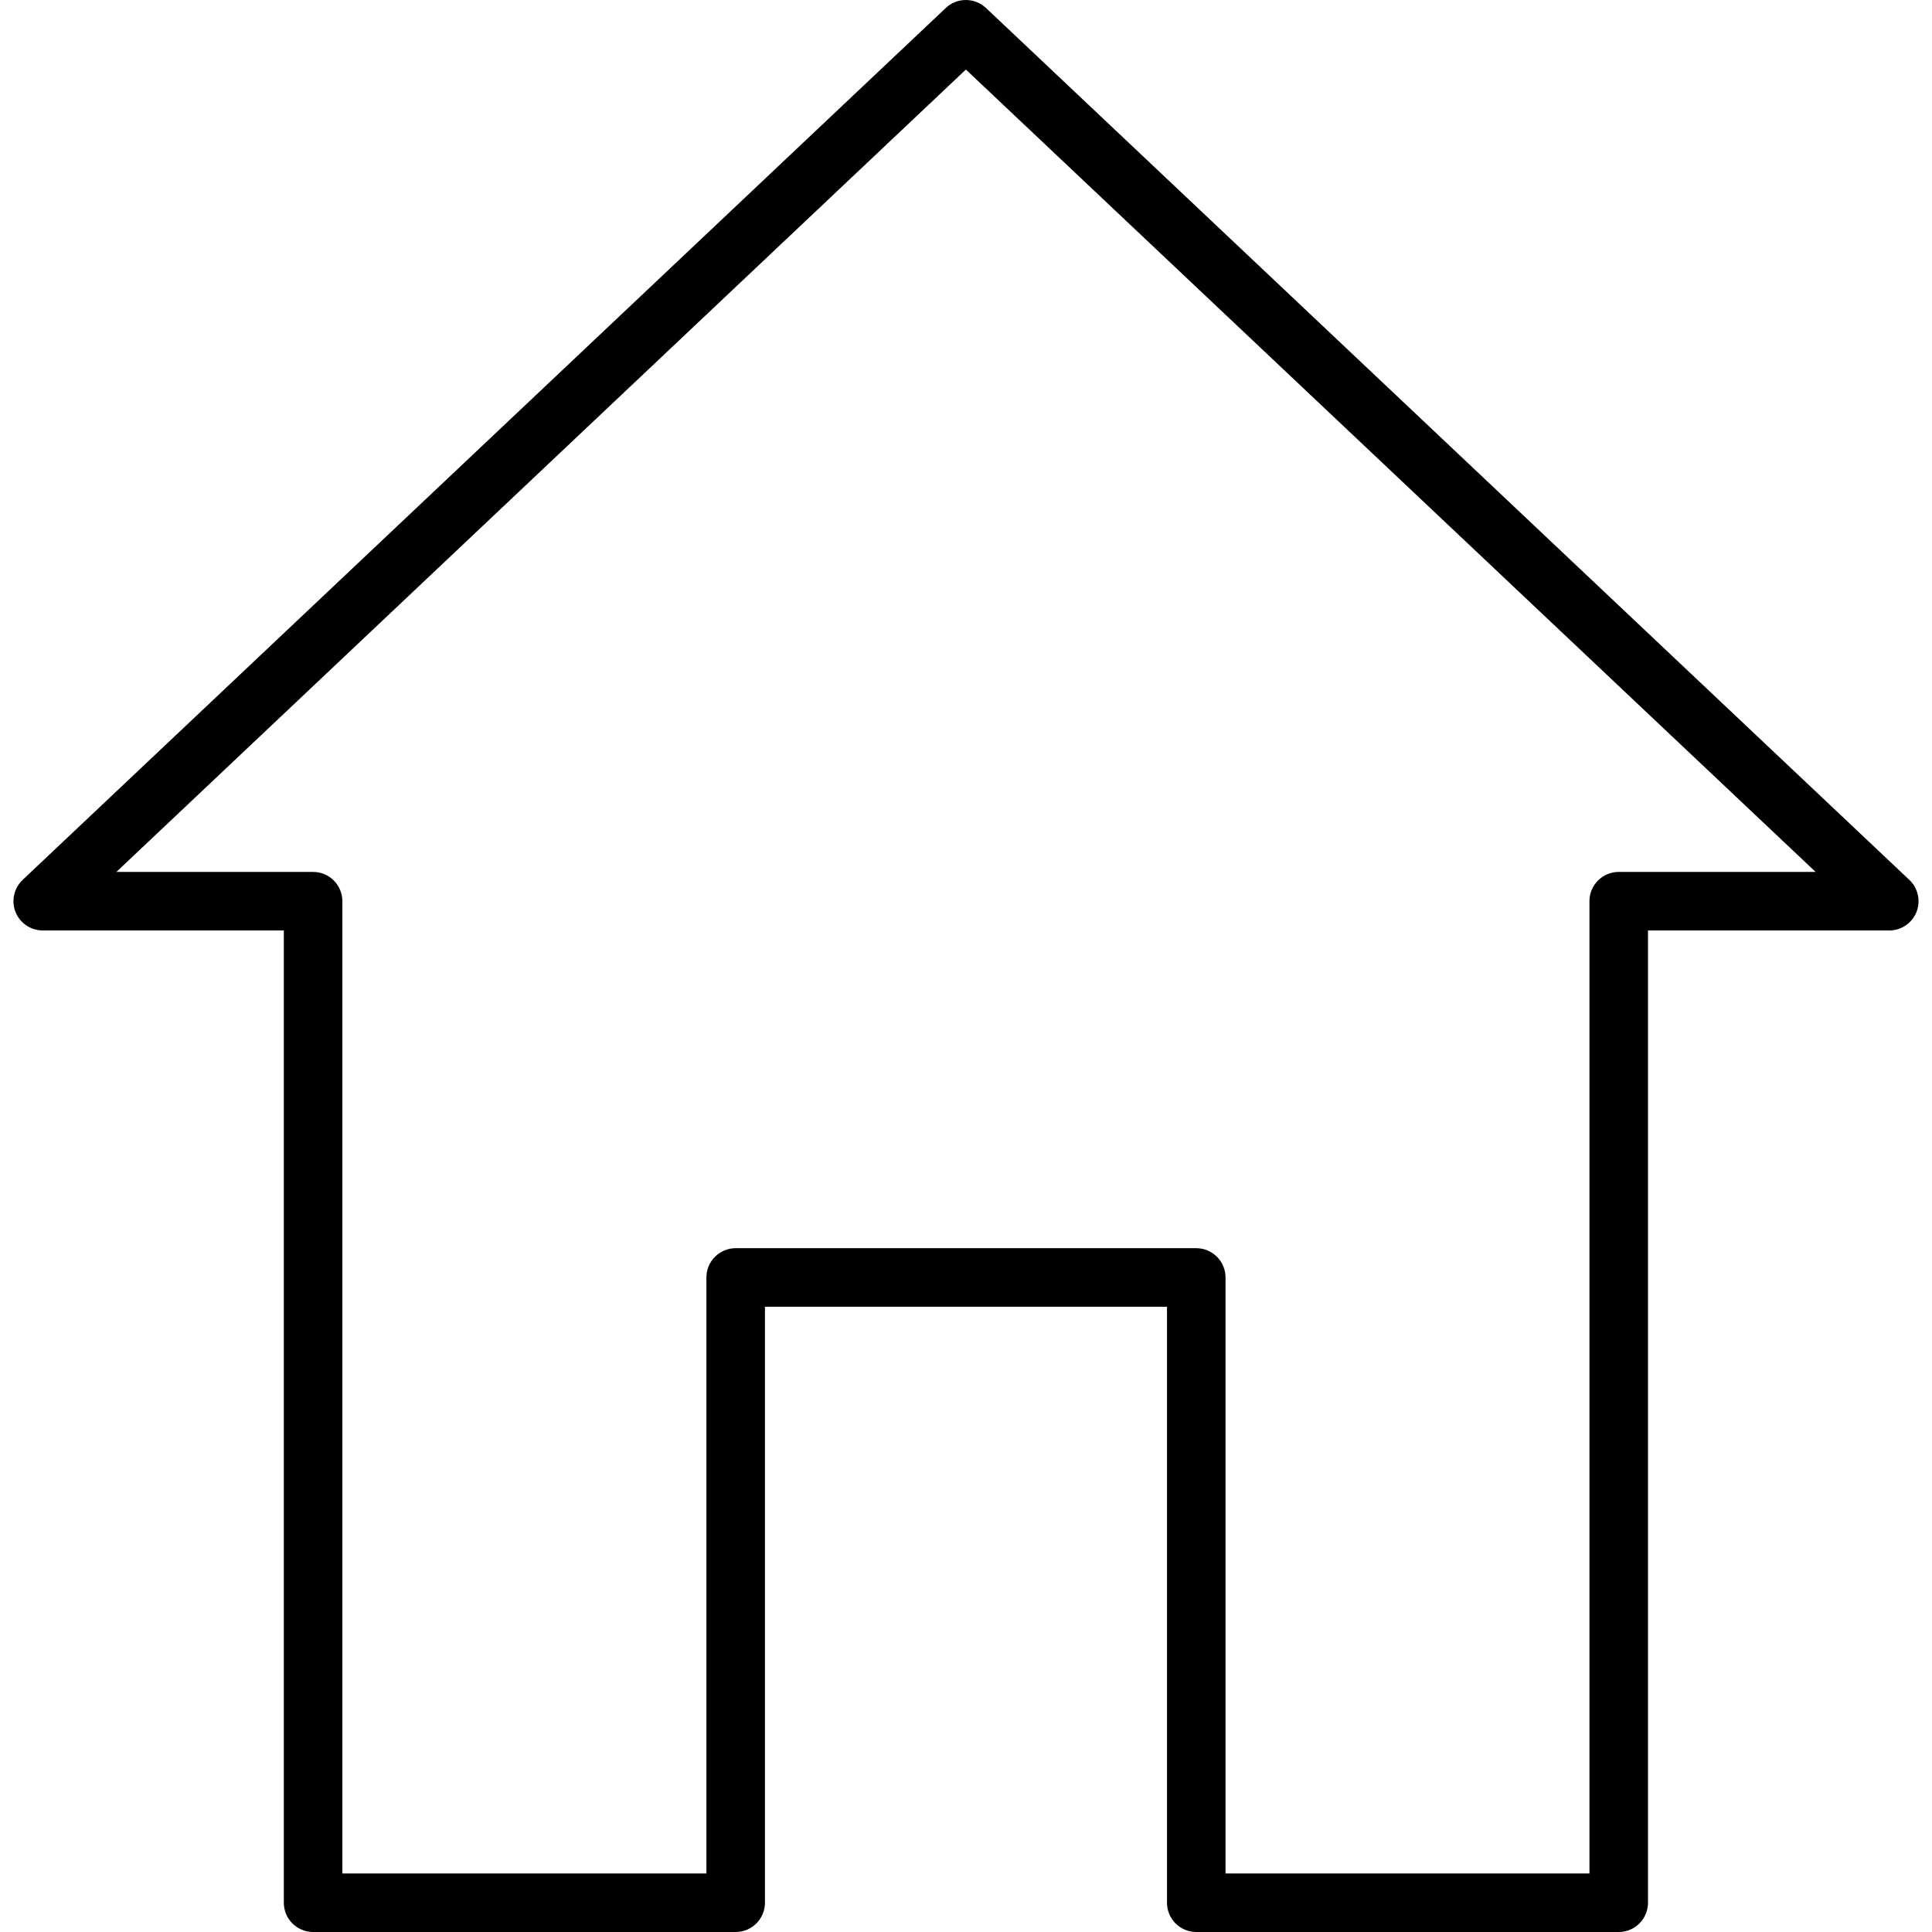
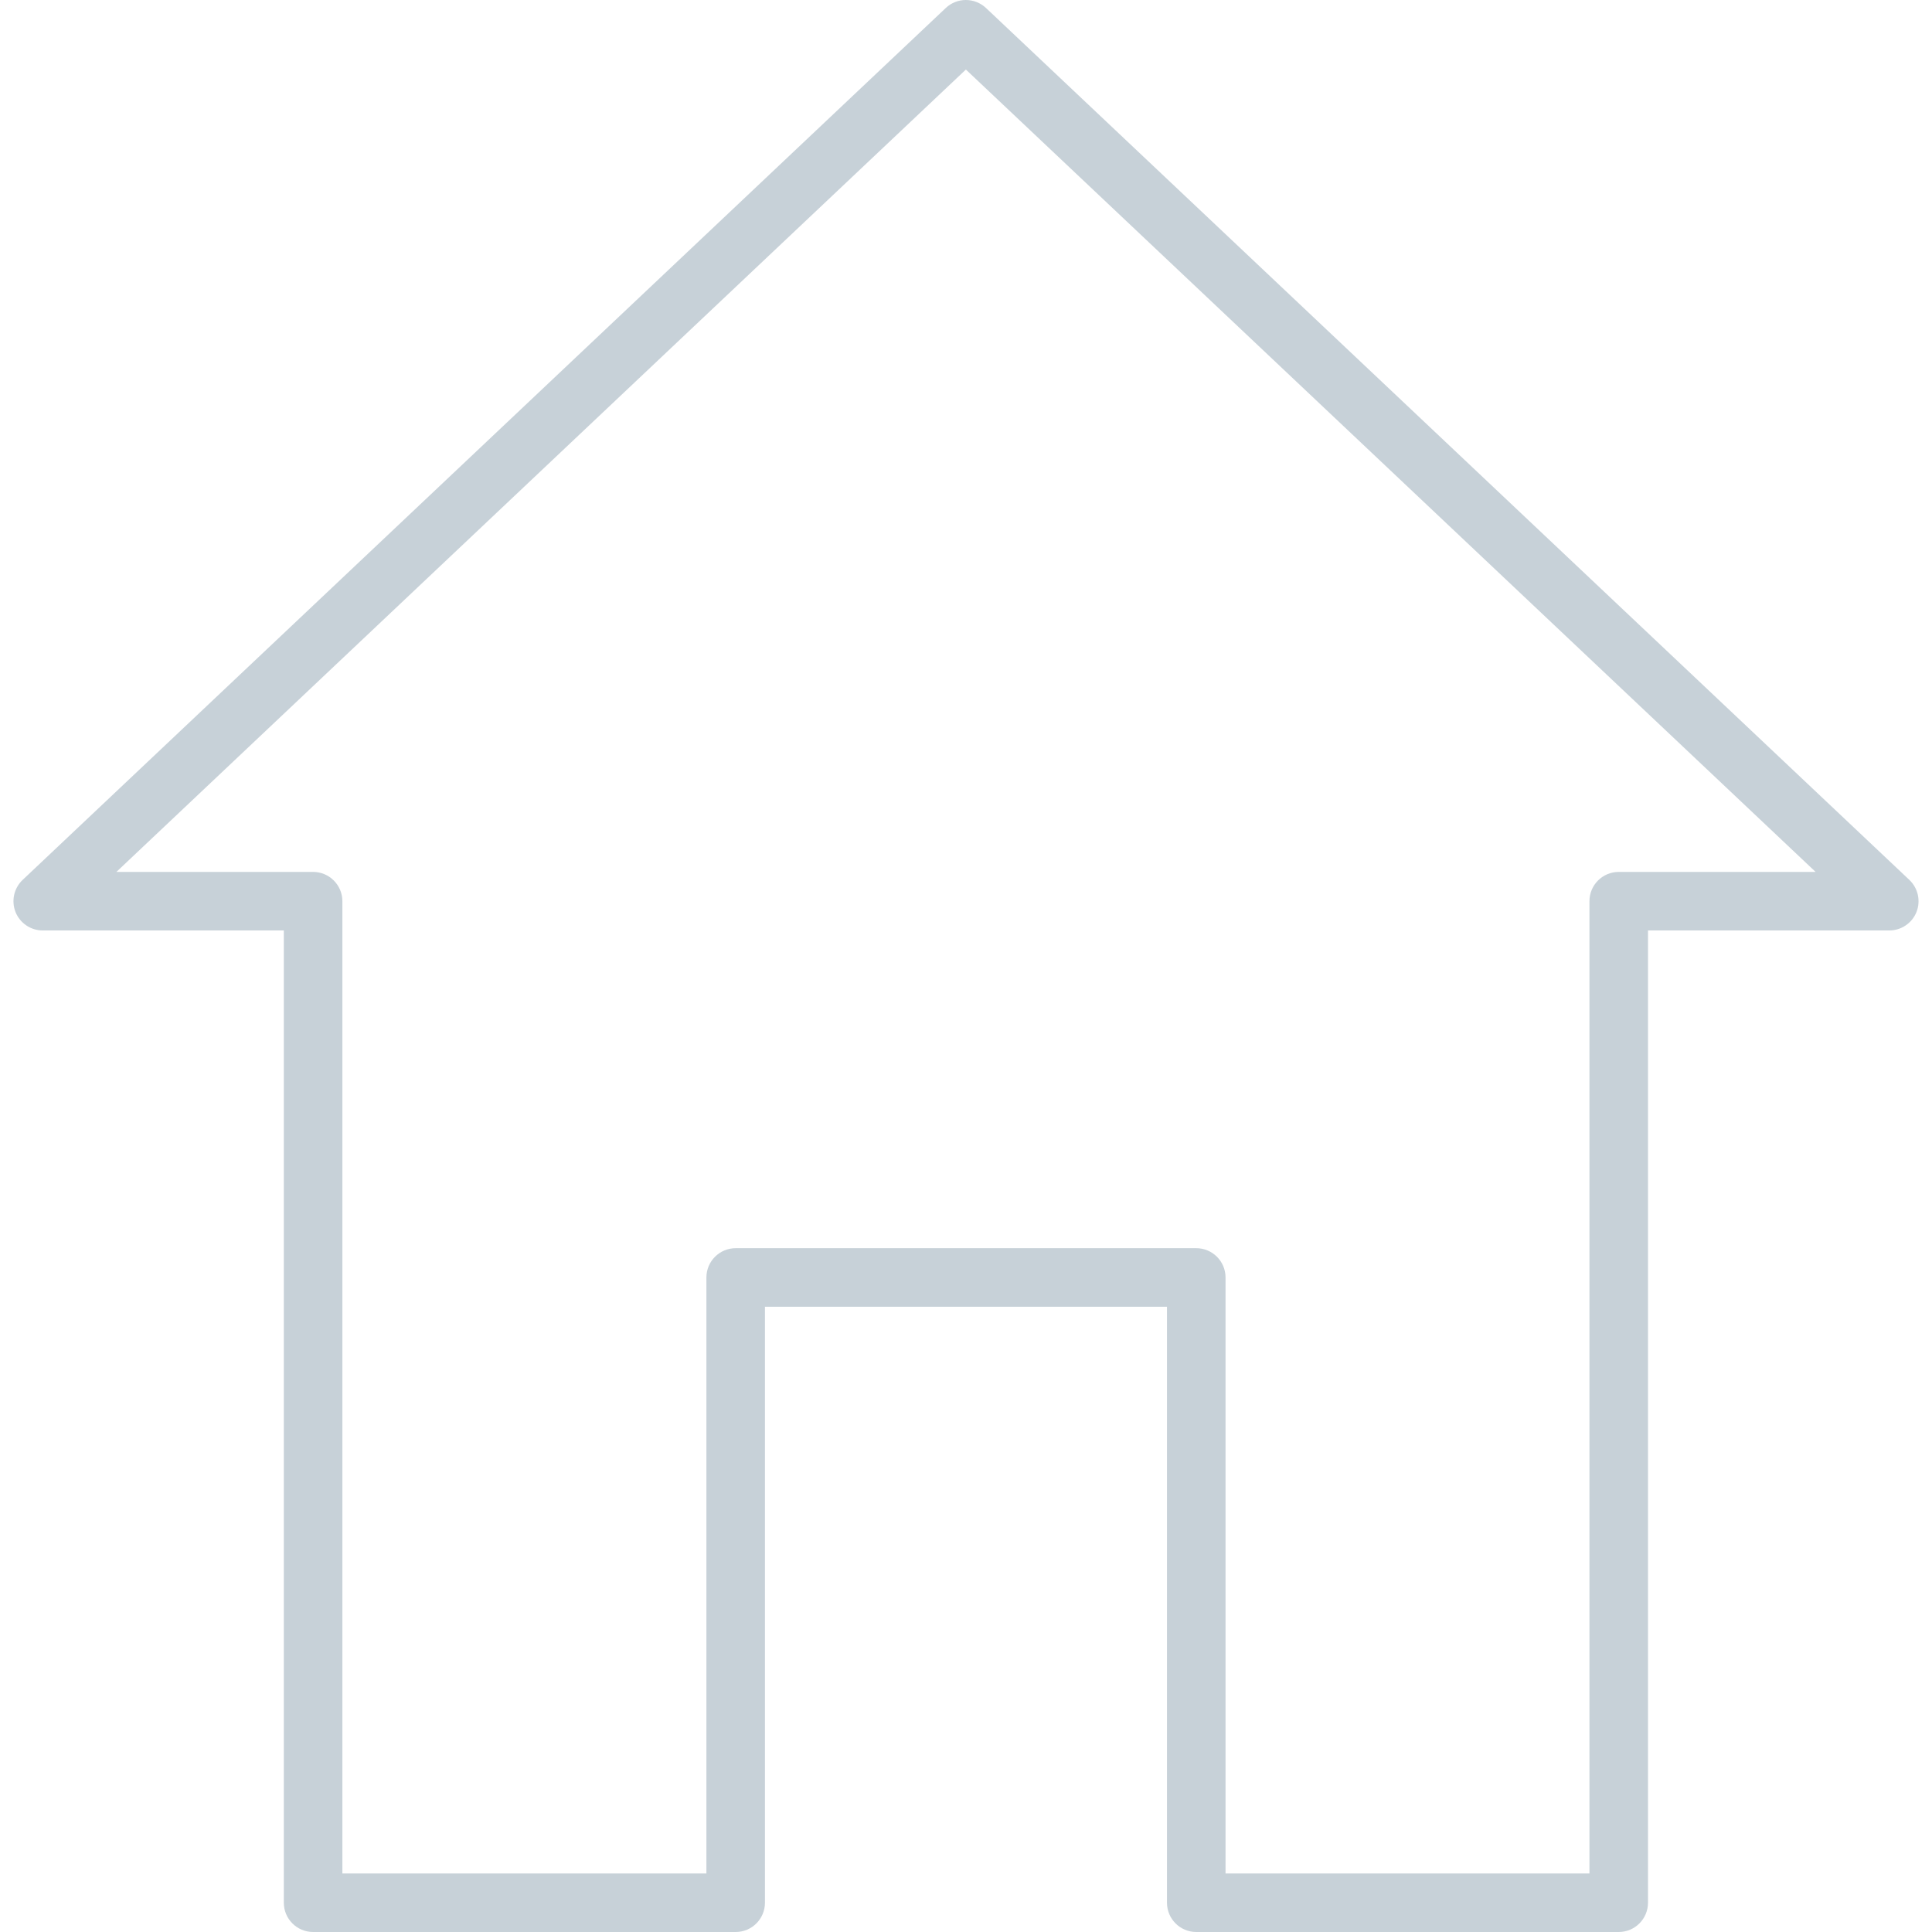
<svg xmlns="http://www.w3.org/2000/svg" version="1.1" id="Capa_1" x="0px" y="0px" width="512px" height="512px" viewBox="0 0 512 512" enable-background="new 0 0 512 512" xml:space="preserve">
-   <path d="M428.979,512H317.021c-4.283,0-7.758-3.476-7.758-7.758V346.298H202.721v157.944c0,4.282-3.476,7.758-7.758,7.758H82.975  c-4.282,0-7.758-3.476-7.758-7.758v-257.66H11.326c-3.181,0-6.036-1.939-7.215-4.888c-1.164-2.948-0.419-6.314,1.877-8.502  L250.632,2.125c2.994-2.839,7.665-2.824,10.675,0l244.704,231.067c2.297,2.188,3.041,5.554,1.878,8.502  c-1.18,2.948-4.034,4.888-7.215,4.888h-63.938v257.66C436.736,508.524,433.261,512,428.979,512z M324.779,496.484h96.441v-257.66  c0-4.282,3.476-7.757,7.758-7.757h52.178L255.969,18.432L30.844,231.067h52.131c4.282,0,7.757,3.475,7.757,7.757v257.66h96.474  V338.541c0-4.282,3.475-7.758,7.757-7.758h122.058c4.281,0,7.758,3.476,7.758,7.758V496.484z" />
+   <path fill="#C7D1D8" d="M428.979,512H317.021c-4.283,0-7.758-3.476-7.758-7.758V346.298H202.721v157.944  c0,4.282-3.476,7.758-7.758,7.758H82.975c-4.282,0-7.758-3.476-7.758-7.758v-257.66H11.326c-3.181,0-6.036-1.939-7.215-4.888  c-1.164-2.948-0.419-6.314,1.877-8.502L250.632,2.125c2.994-2.839,7.665-2.824,10.675,0l244.704,231.067  c2.297,2.188,3.041,5.554,1.878,8.502c-1.18,2.948-4.033,4.888-7.215,4.888h-63.938v257.66C436.736,508.524,433.261,512,428.979,512  z M324.779,496.484h96.44v-257.66c0-4.282,3.477-7.757,7.758-7.757h52.179L255.969,18.432L30.844,231.067h52.131  c4.282,0,7.757,3.475,7.757,7.757v257.66h96.474V338.541c0-4.282,3.475-7.758,7.757-7.758h122.059c4.28,0,7.758,3.476,7.758,7.758  V496.484z" />
</svg>
